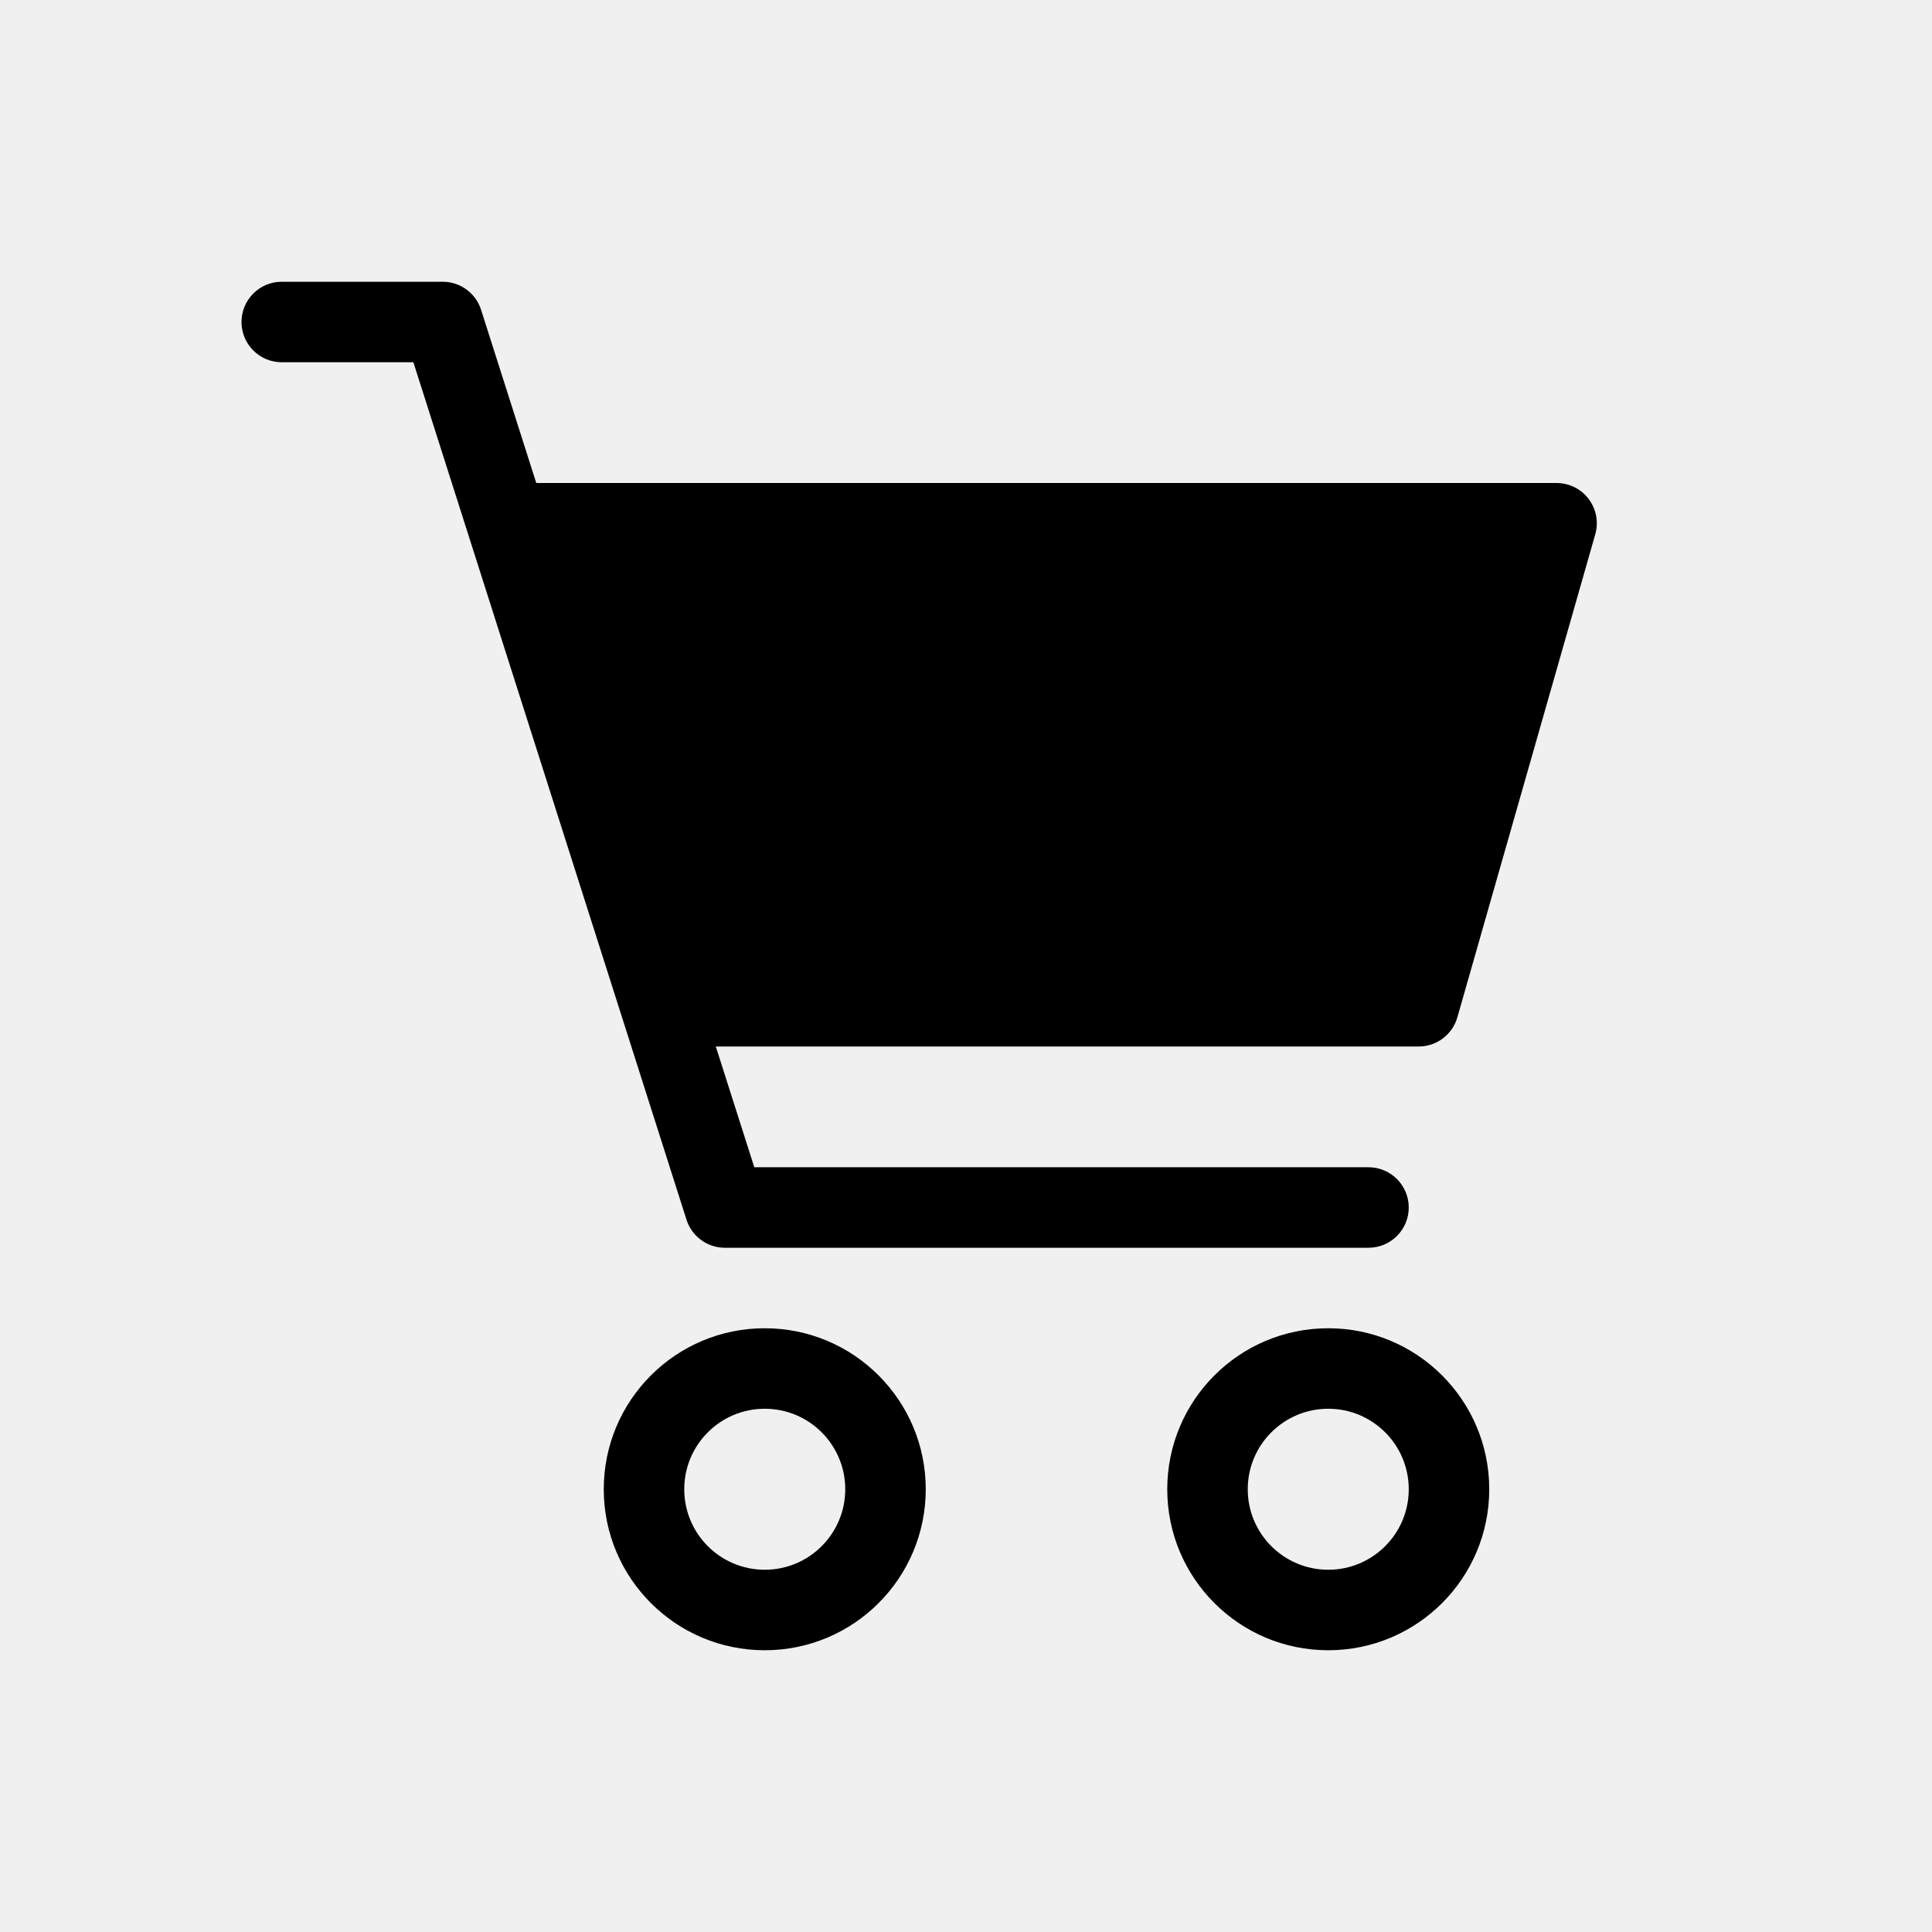
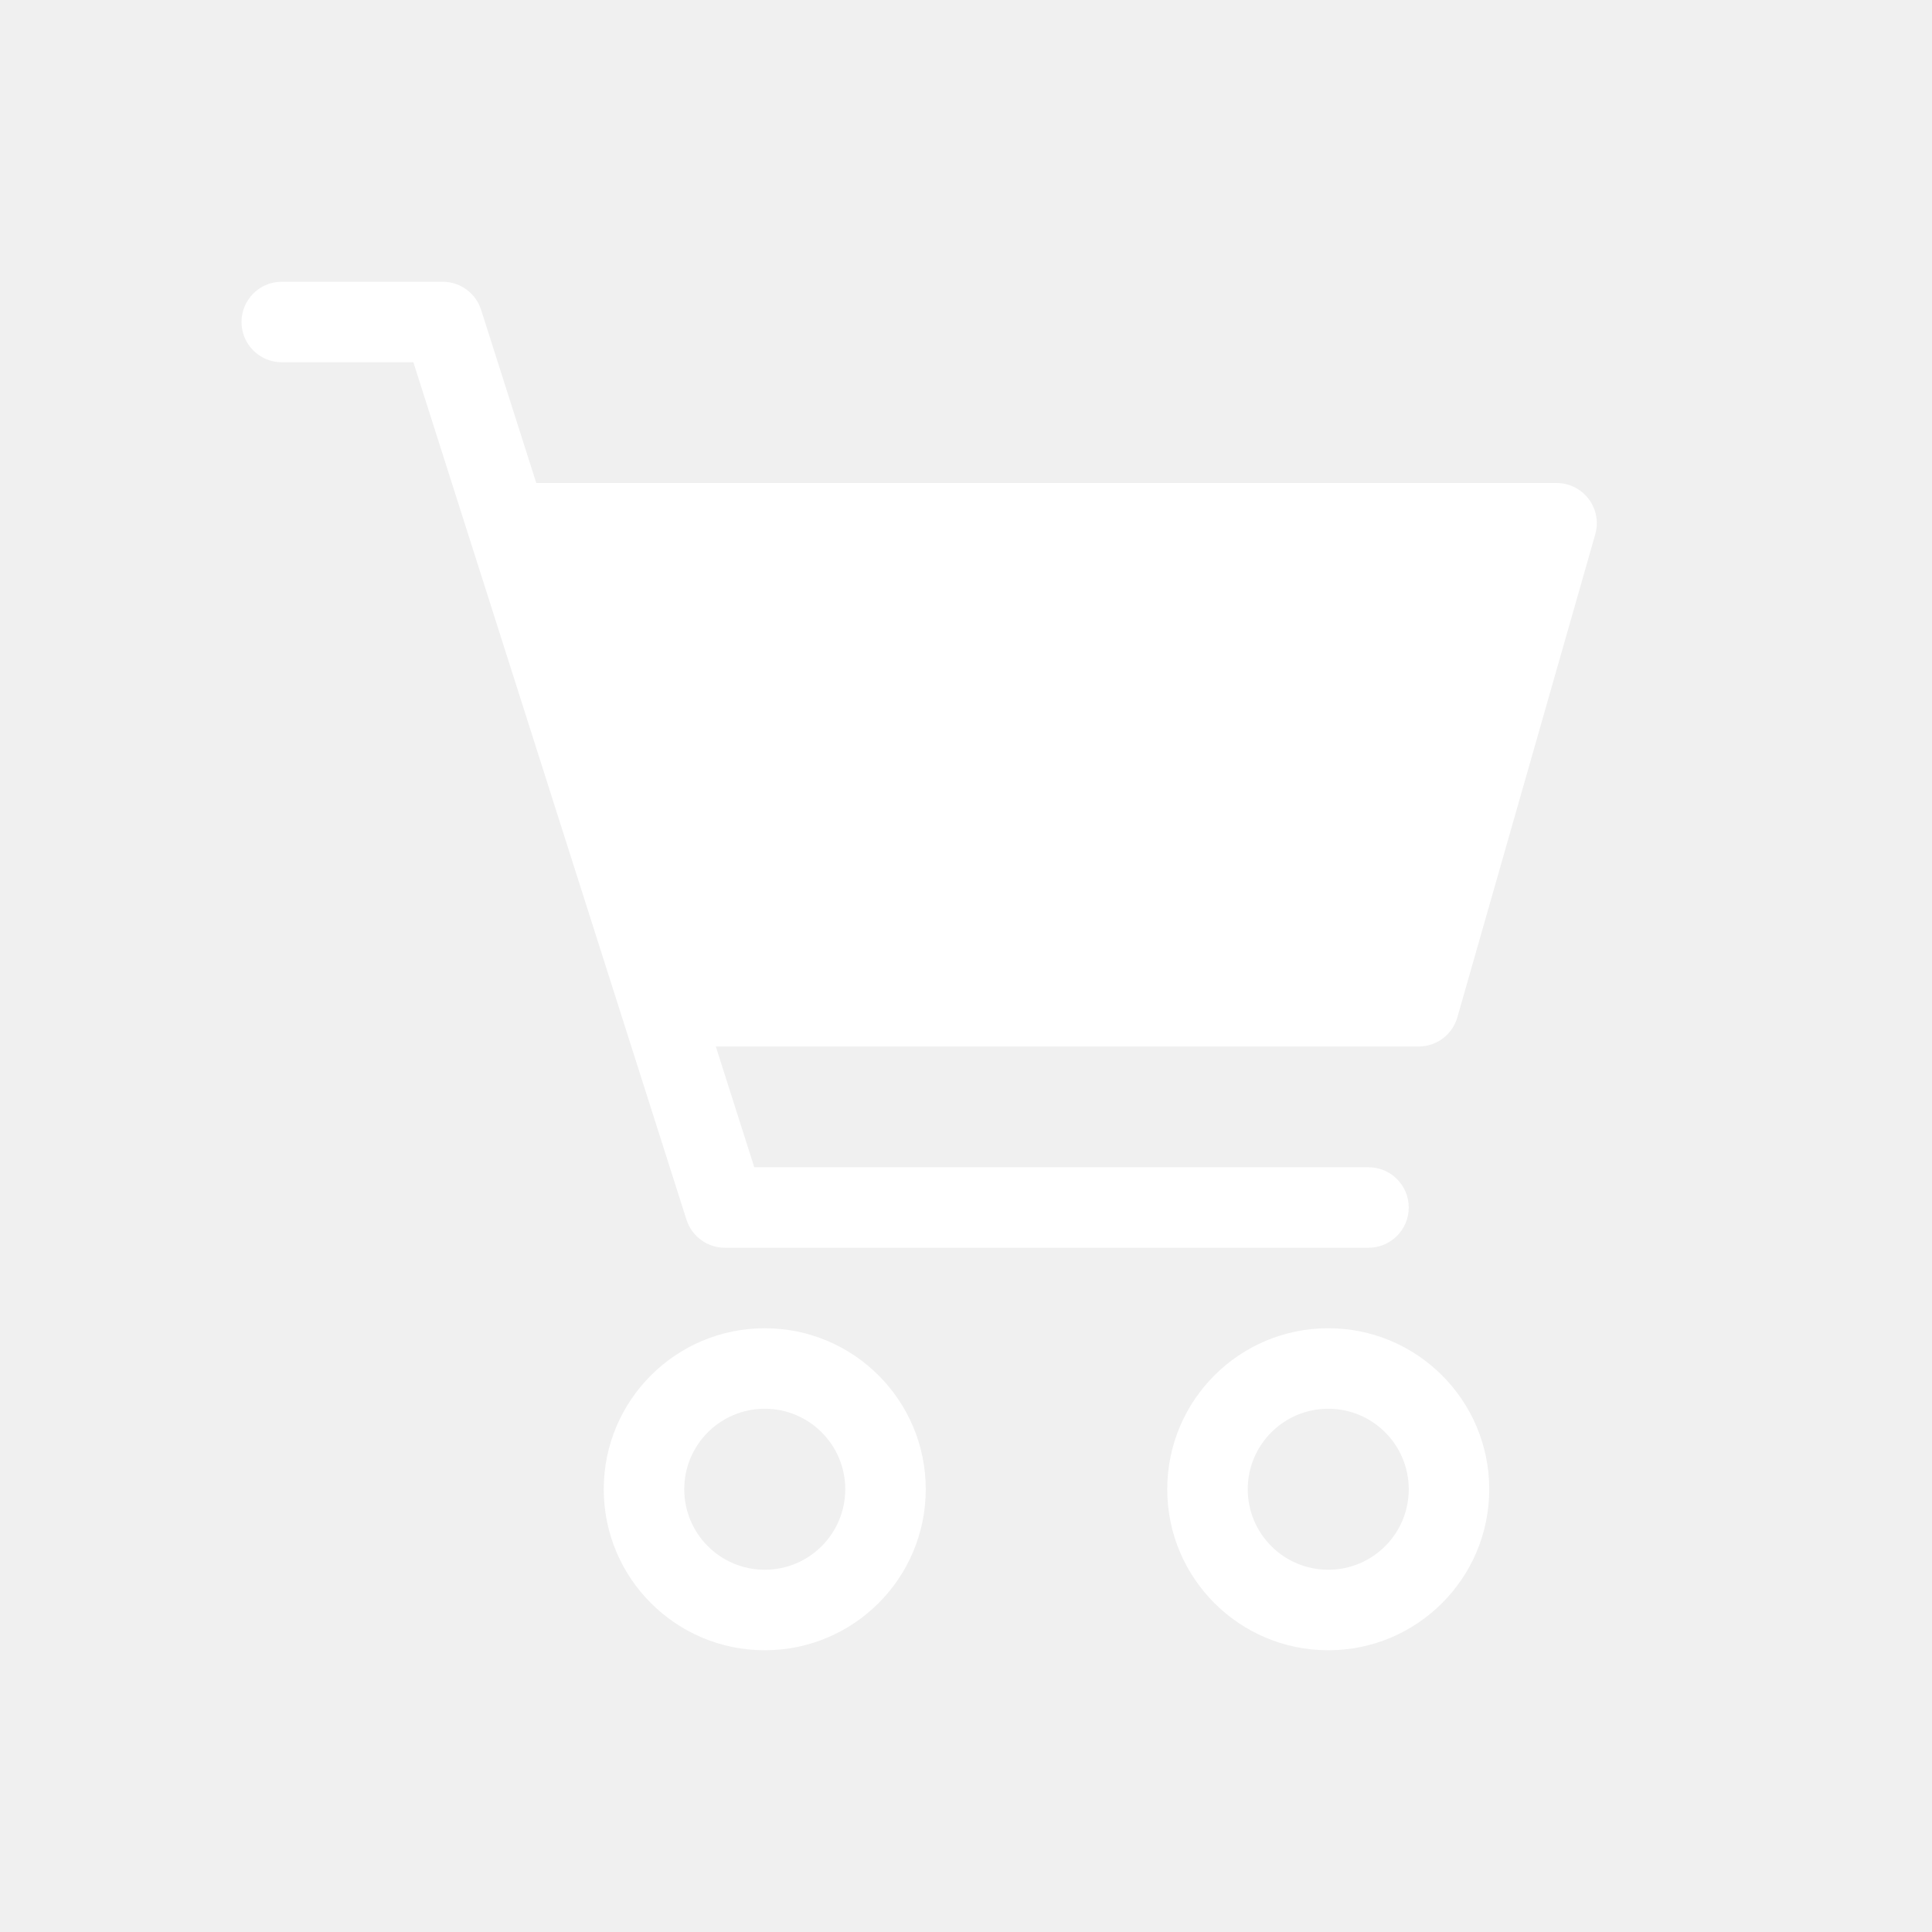
<svg xmlns="http://www.w3.org/2000/svg" width="1em" height="1em" viewBox="0 0 24 24">
-   <path fill="currentColor" fill-rule="evenodd" d="M9.5 19.5a1 1 0 1 0 0-2a1 1 0 0 0 0 2m0 1a2 2 0 1 0 0-4a2 2 0 0 0 0 4m7-1a1 1 0 1 0 0-2a1 1 0 0 0 0 2m0 1a2 2 0 1 0 0-4a2 2 0 0 0 0 4M3 4a.5.5 0 0 1 .5-.5h2a.5.5 0 0 1 .476.348L9.37 14.5H17a.5.5 0 0 1 0 1H9.004a.5.5 0 0 1-.476-.348L5.135 4.5H3.5A.5.5 0 0 1 3 4" clip-rule="evenodd" />
-   <path fill="currentColor" d="M8.5 13L6 6h13.337a.5.5 0 0 1 .48.637l-1.713 6a.5.5 0 0 1-.481.363z" />
+   <path fill="#fff" fill-rule="evenodd" d="M9.5 19.5a1 1 0 1 0 0-2a1 1 0 0 0 0 2m0 1a2 2 0 1 0 0-4a2 2 0 0 0 0 4m7-1a1 1 0 1 0 0-2a1 1 0 0 0 0 2m0 1a2 2 0 1 0 0-4a2 2 0 0 0 0 4M3 4a.5.5 0 0 1 .5-.5h2a.5.5 0 0 1 .476.348L9.37 14.5H17a.5.5 0 0 1 0 1H9.004a.5.5 0 0 1-.476-.348L5.135 4.5H3.5A.5.5 0 0 1 3 4" clip-rule="evenodd" />
+   <path fill="#fff" d="M8.5 13L6 6h13.337a.5.5 0 0 1 .48.637l-1.713 6a.5.5 0 0 1-.481.363z" />
</svg>
